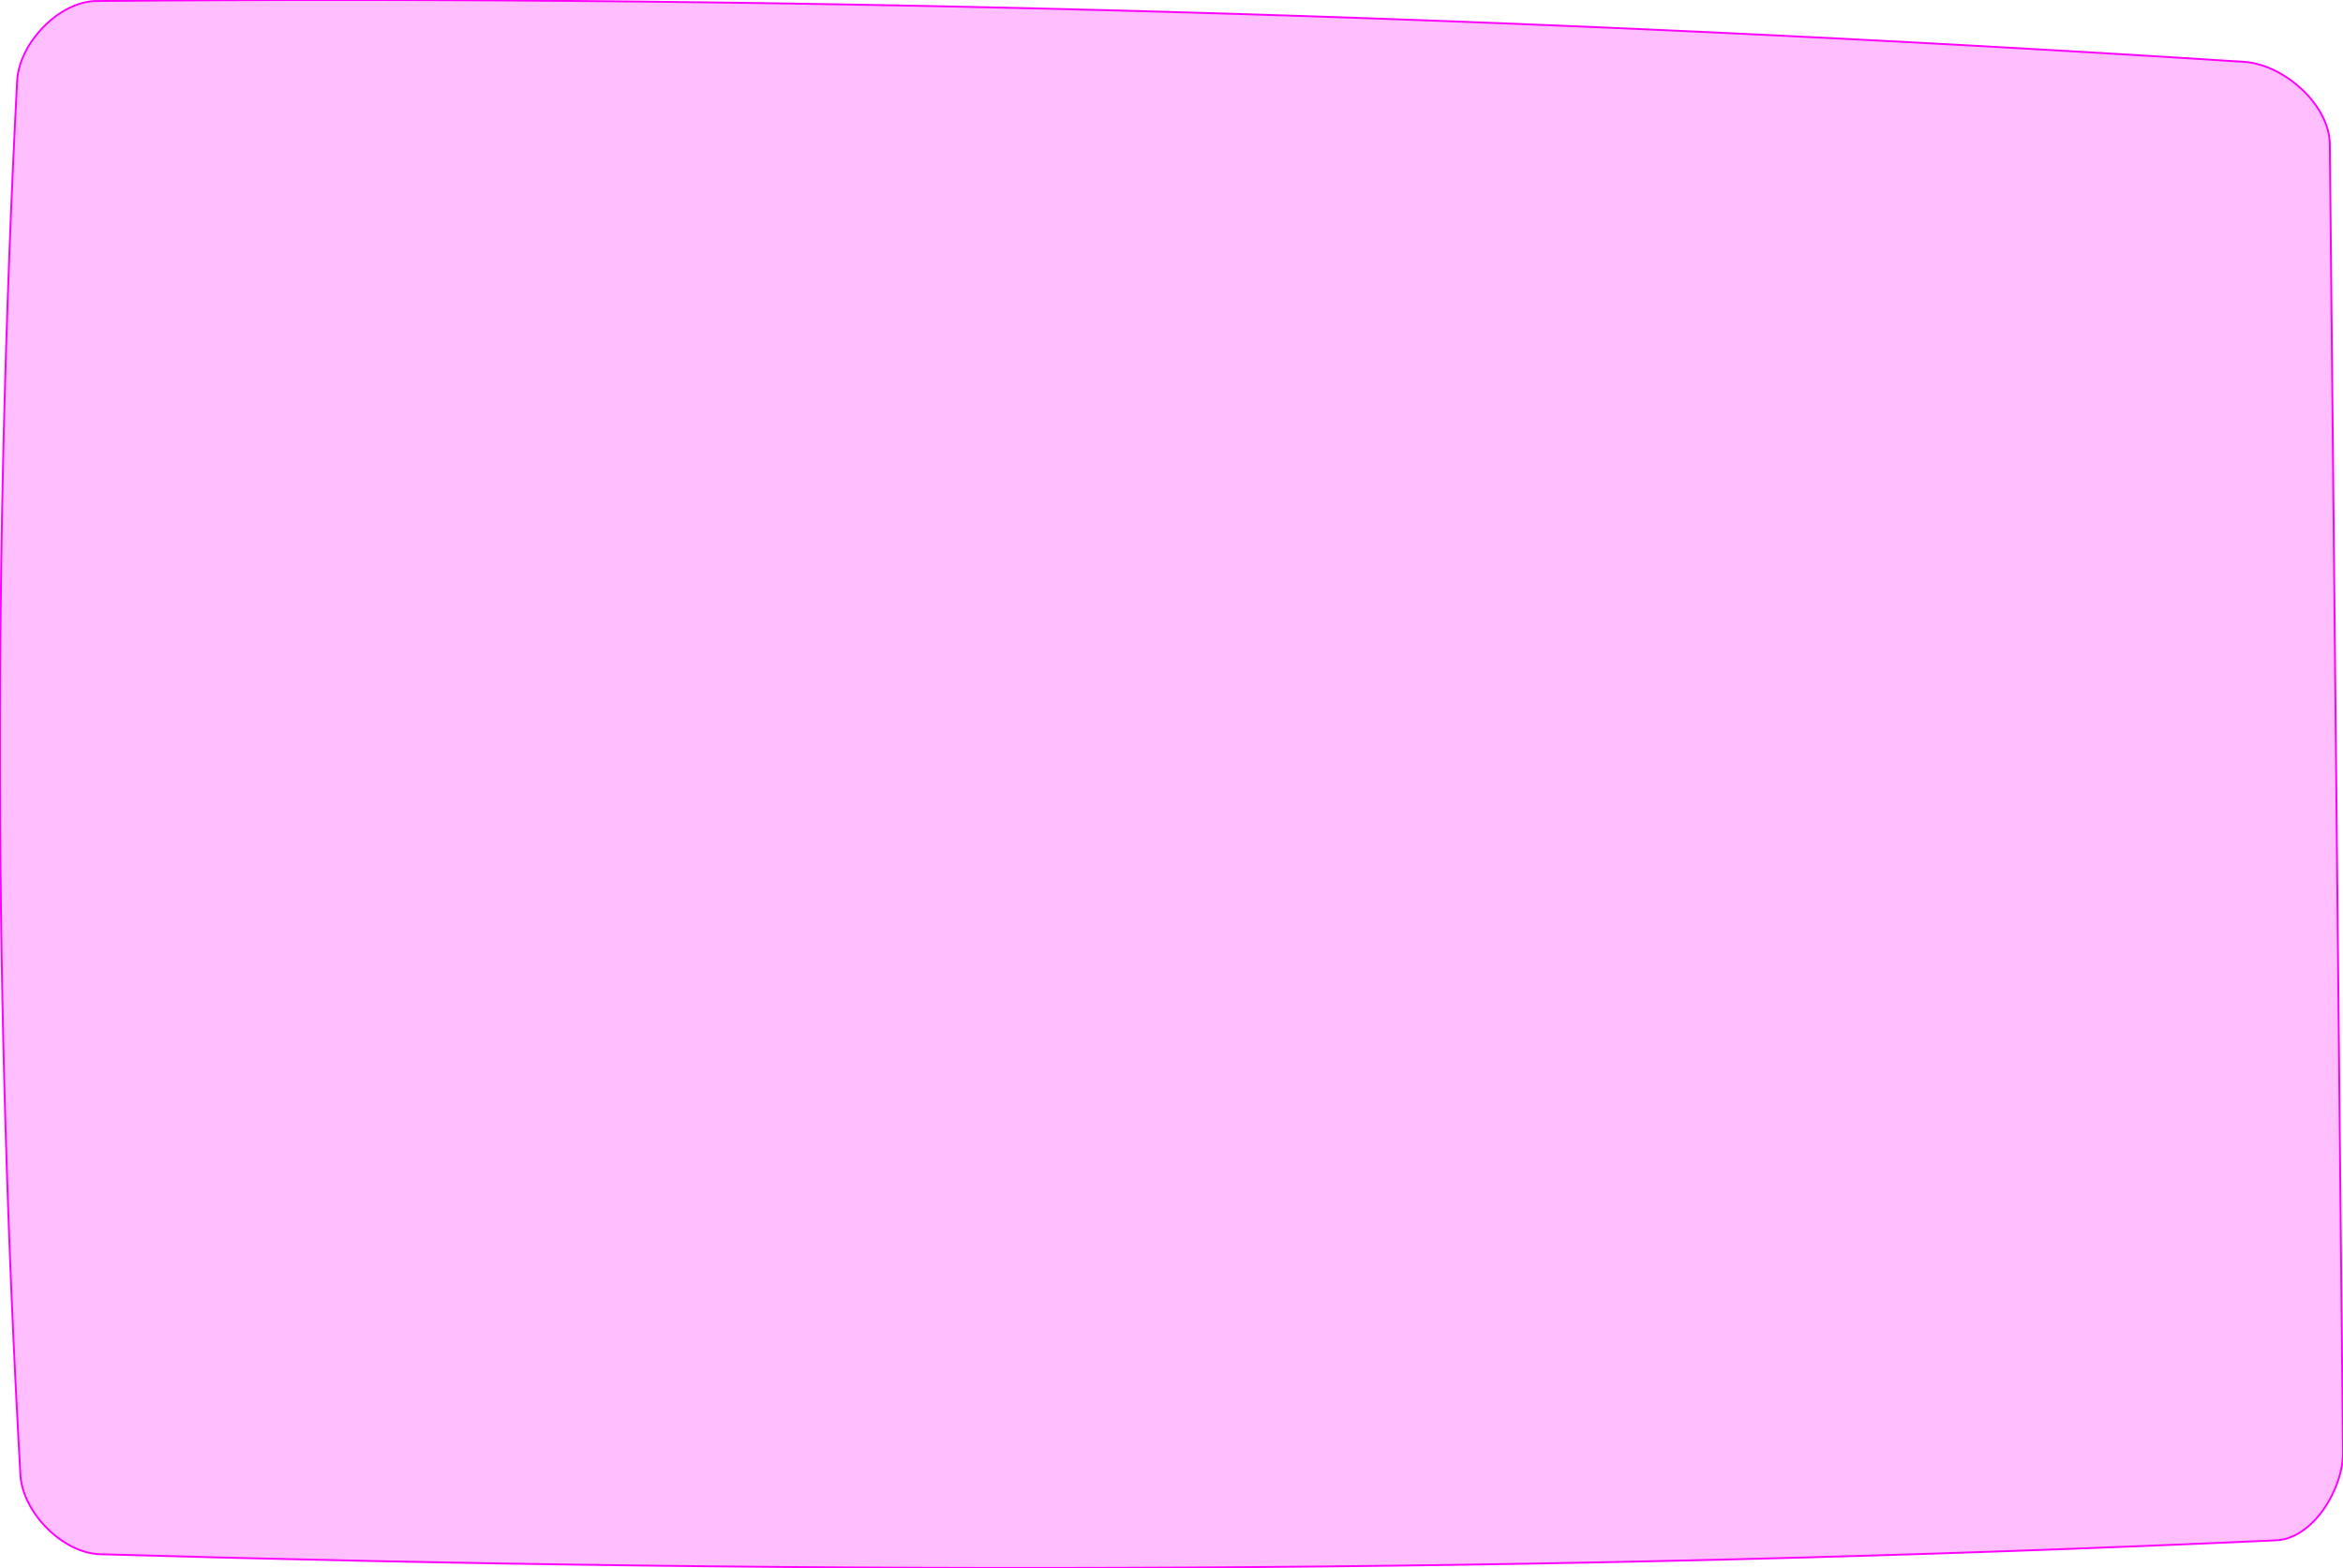
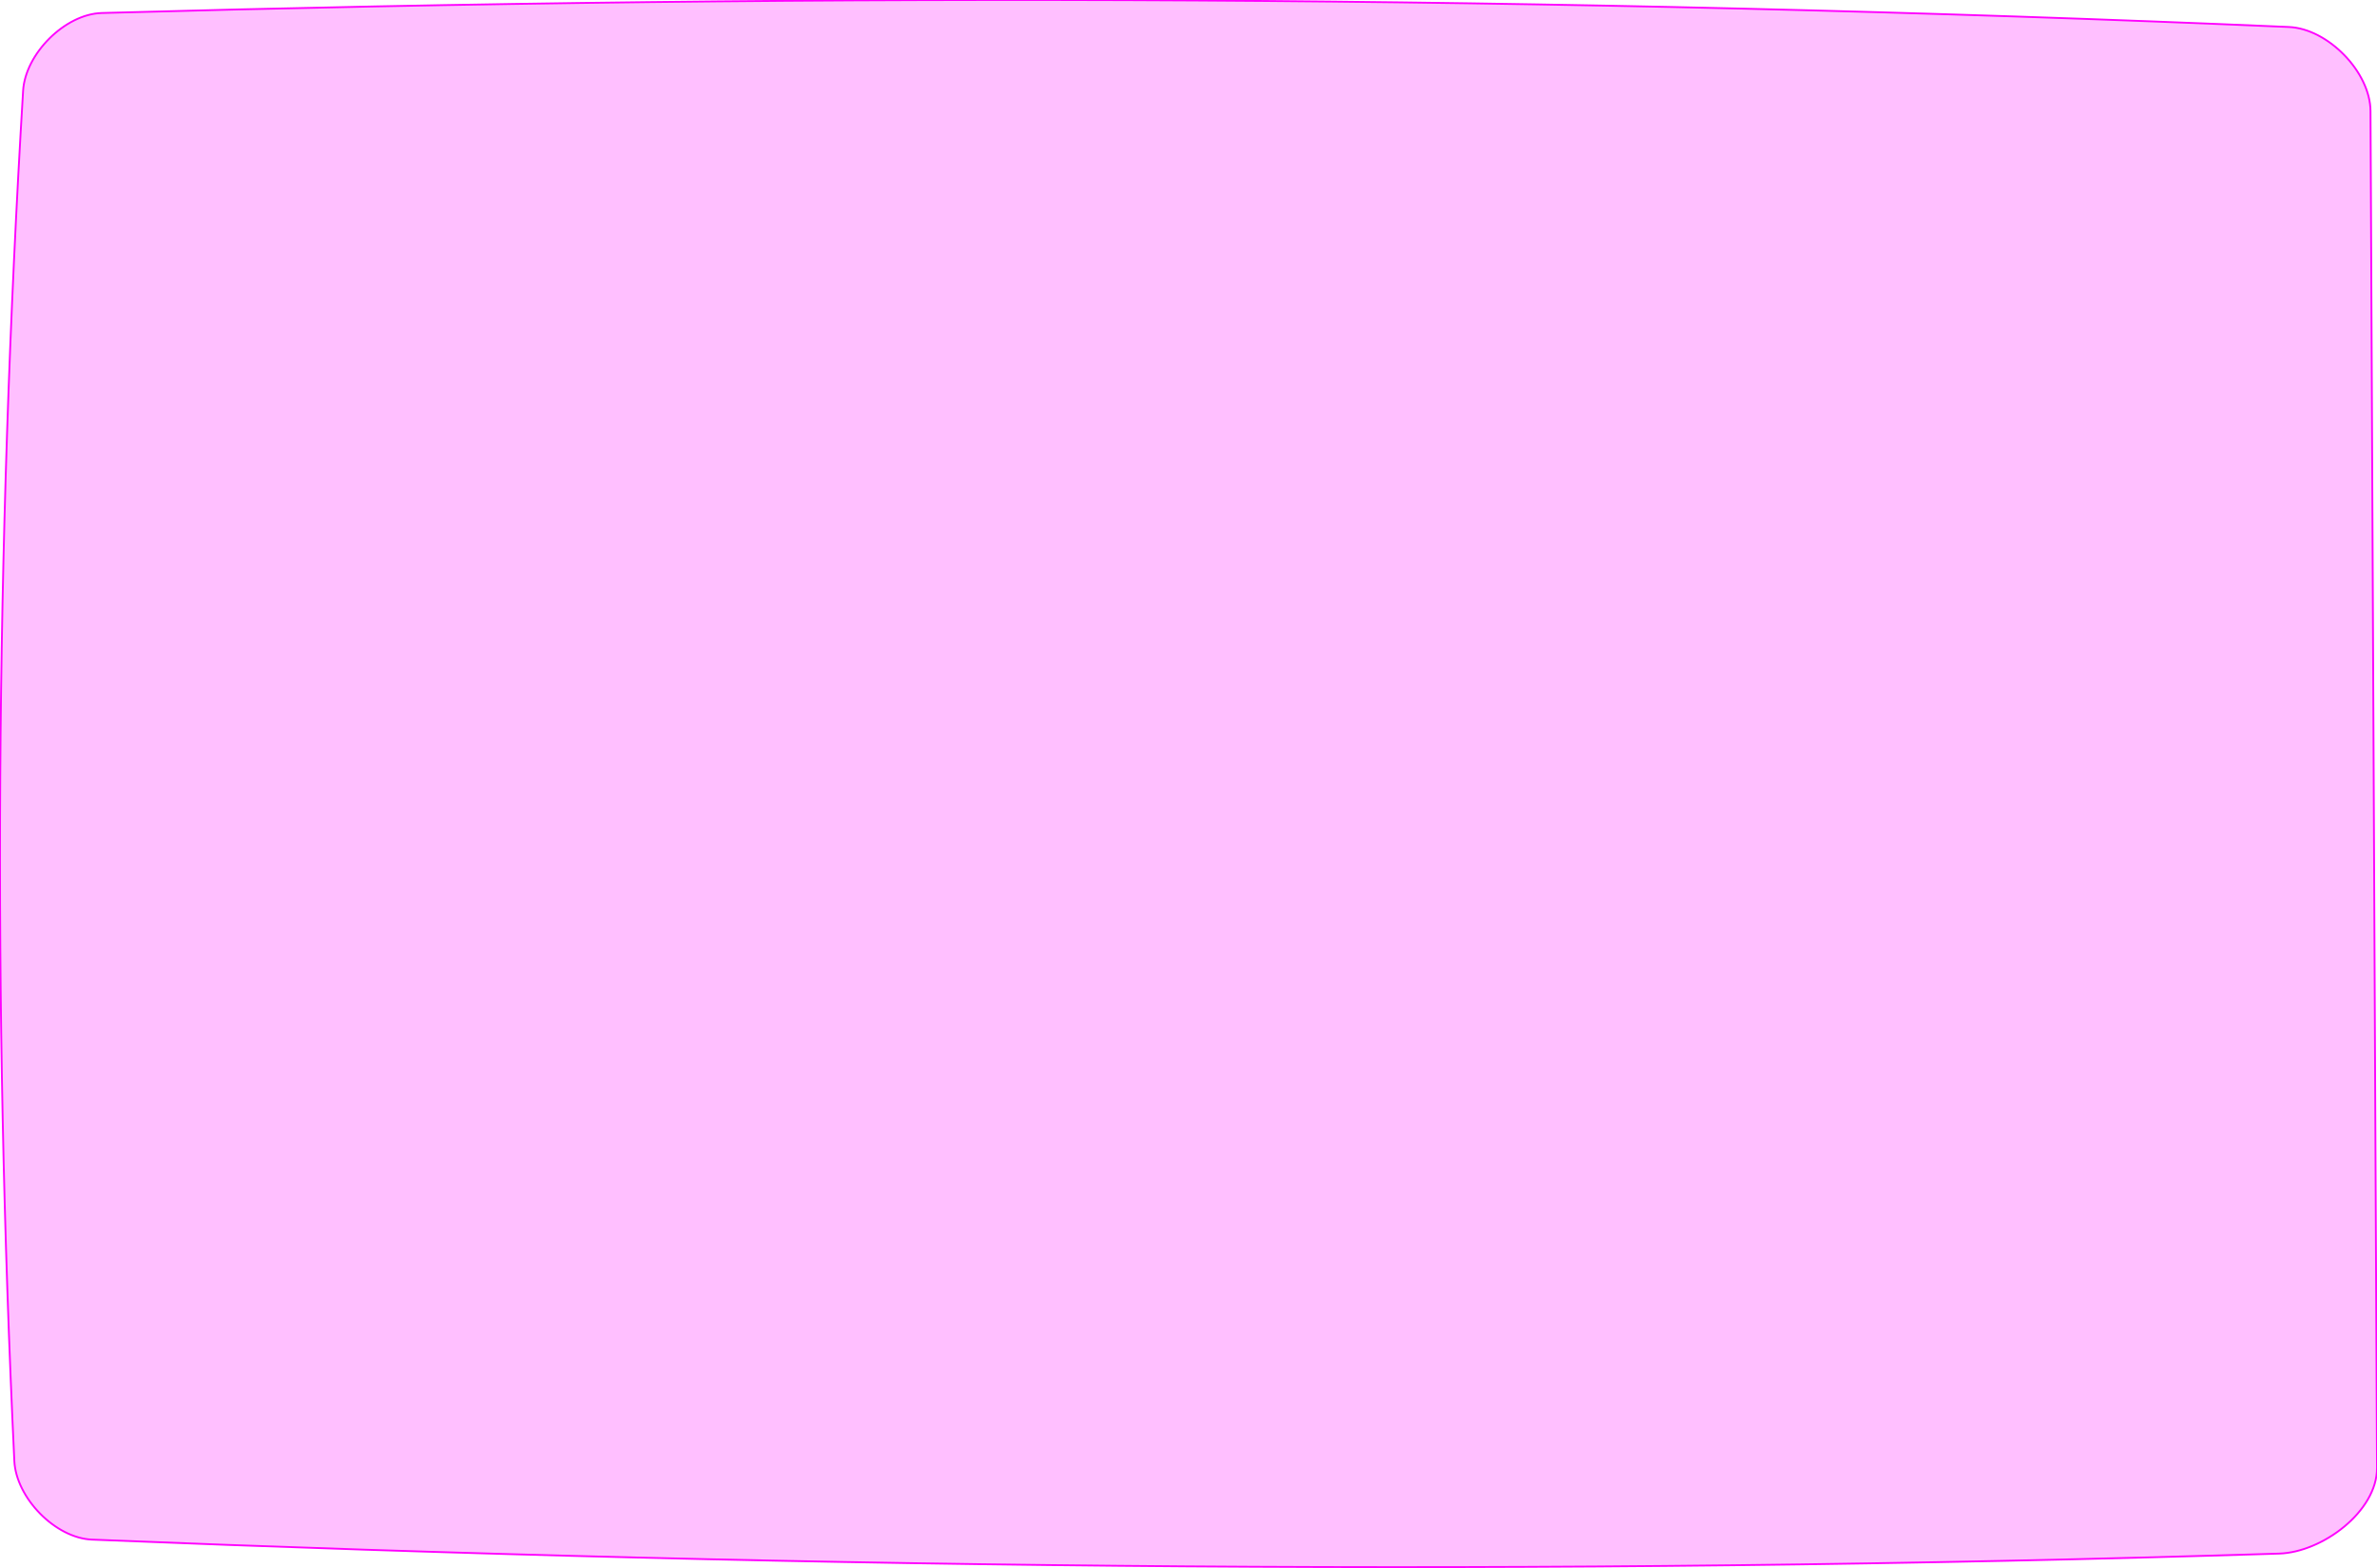
- <svg xmlns="http://www.w3.org/2000/svg" version="1.1" width="88.382mm" height="59.144mm" viewBox="0 0 88.382 59.144">
-   <path d="M 0.647,3.045 C -0.257,20.551 -0.216,38.131 0.77,55.633 C 0.849,57.045 2.363,58.585 3.777,58.626 C 31.127,59.419 58.527,59.345 85.861,58.101 C 87.251,58.038 88.396,56.165 88.382,54.774 C 88.216,38.329 88.05,21.884 87.885,5.44 C 87.87,3.946 86.145,2.429 84.654,2.333 C 57.694,0.605 30.655,-0.191 3.64,0.038 C 2.226,0.05 0.72,1.633 0.647,3.045 Z" style="fill:#ff00ff;fill-opacity:0.25;stroke:#ff00ff;stroke-width:0.265;vector-effect:non-scaling-stroke" />
+ <svg xmlns="http://www.w3.org/2000/svg" version="1.1" width="91.229mm" height="60.14mm" viewBox="0 0 91.229 60.14">
+   <path d="M 0.887,3.479 C -0.17,20.977 -0.282,38.557 0.55,56.066 C 0.617,57.479 2.118,59.028 3.531,59.085 C 31.489,60.229 59.507,60.5 87.474,59.622 C 89.137,59.57 91.237,57.997 91.229,56.334 C 91.146,38.978 91.063,21.622 90.98,4.266 C 90.973,2.766 89.347,1.101 87.849,1.036 C 59.894,-0.174 31.877,-0.287 3.906,0.499 C 2.492,0.538 0.972,2.068 0.887,3.479 Z" style="fill:#ff00ff;fill-opacity:0.25;stroke:#ff00ff;stroke-width:0.265;vector-effect:non-scaling-stroke" />
</svg>
